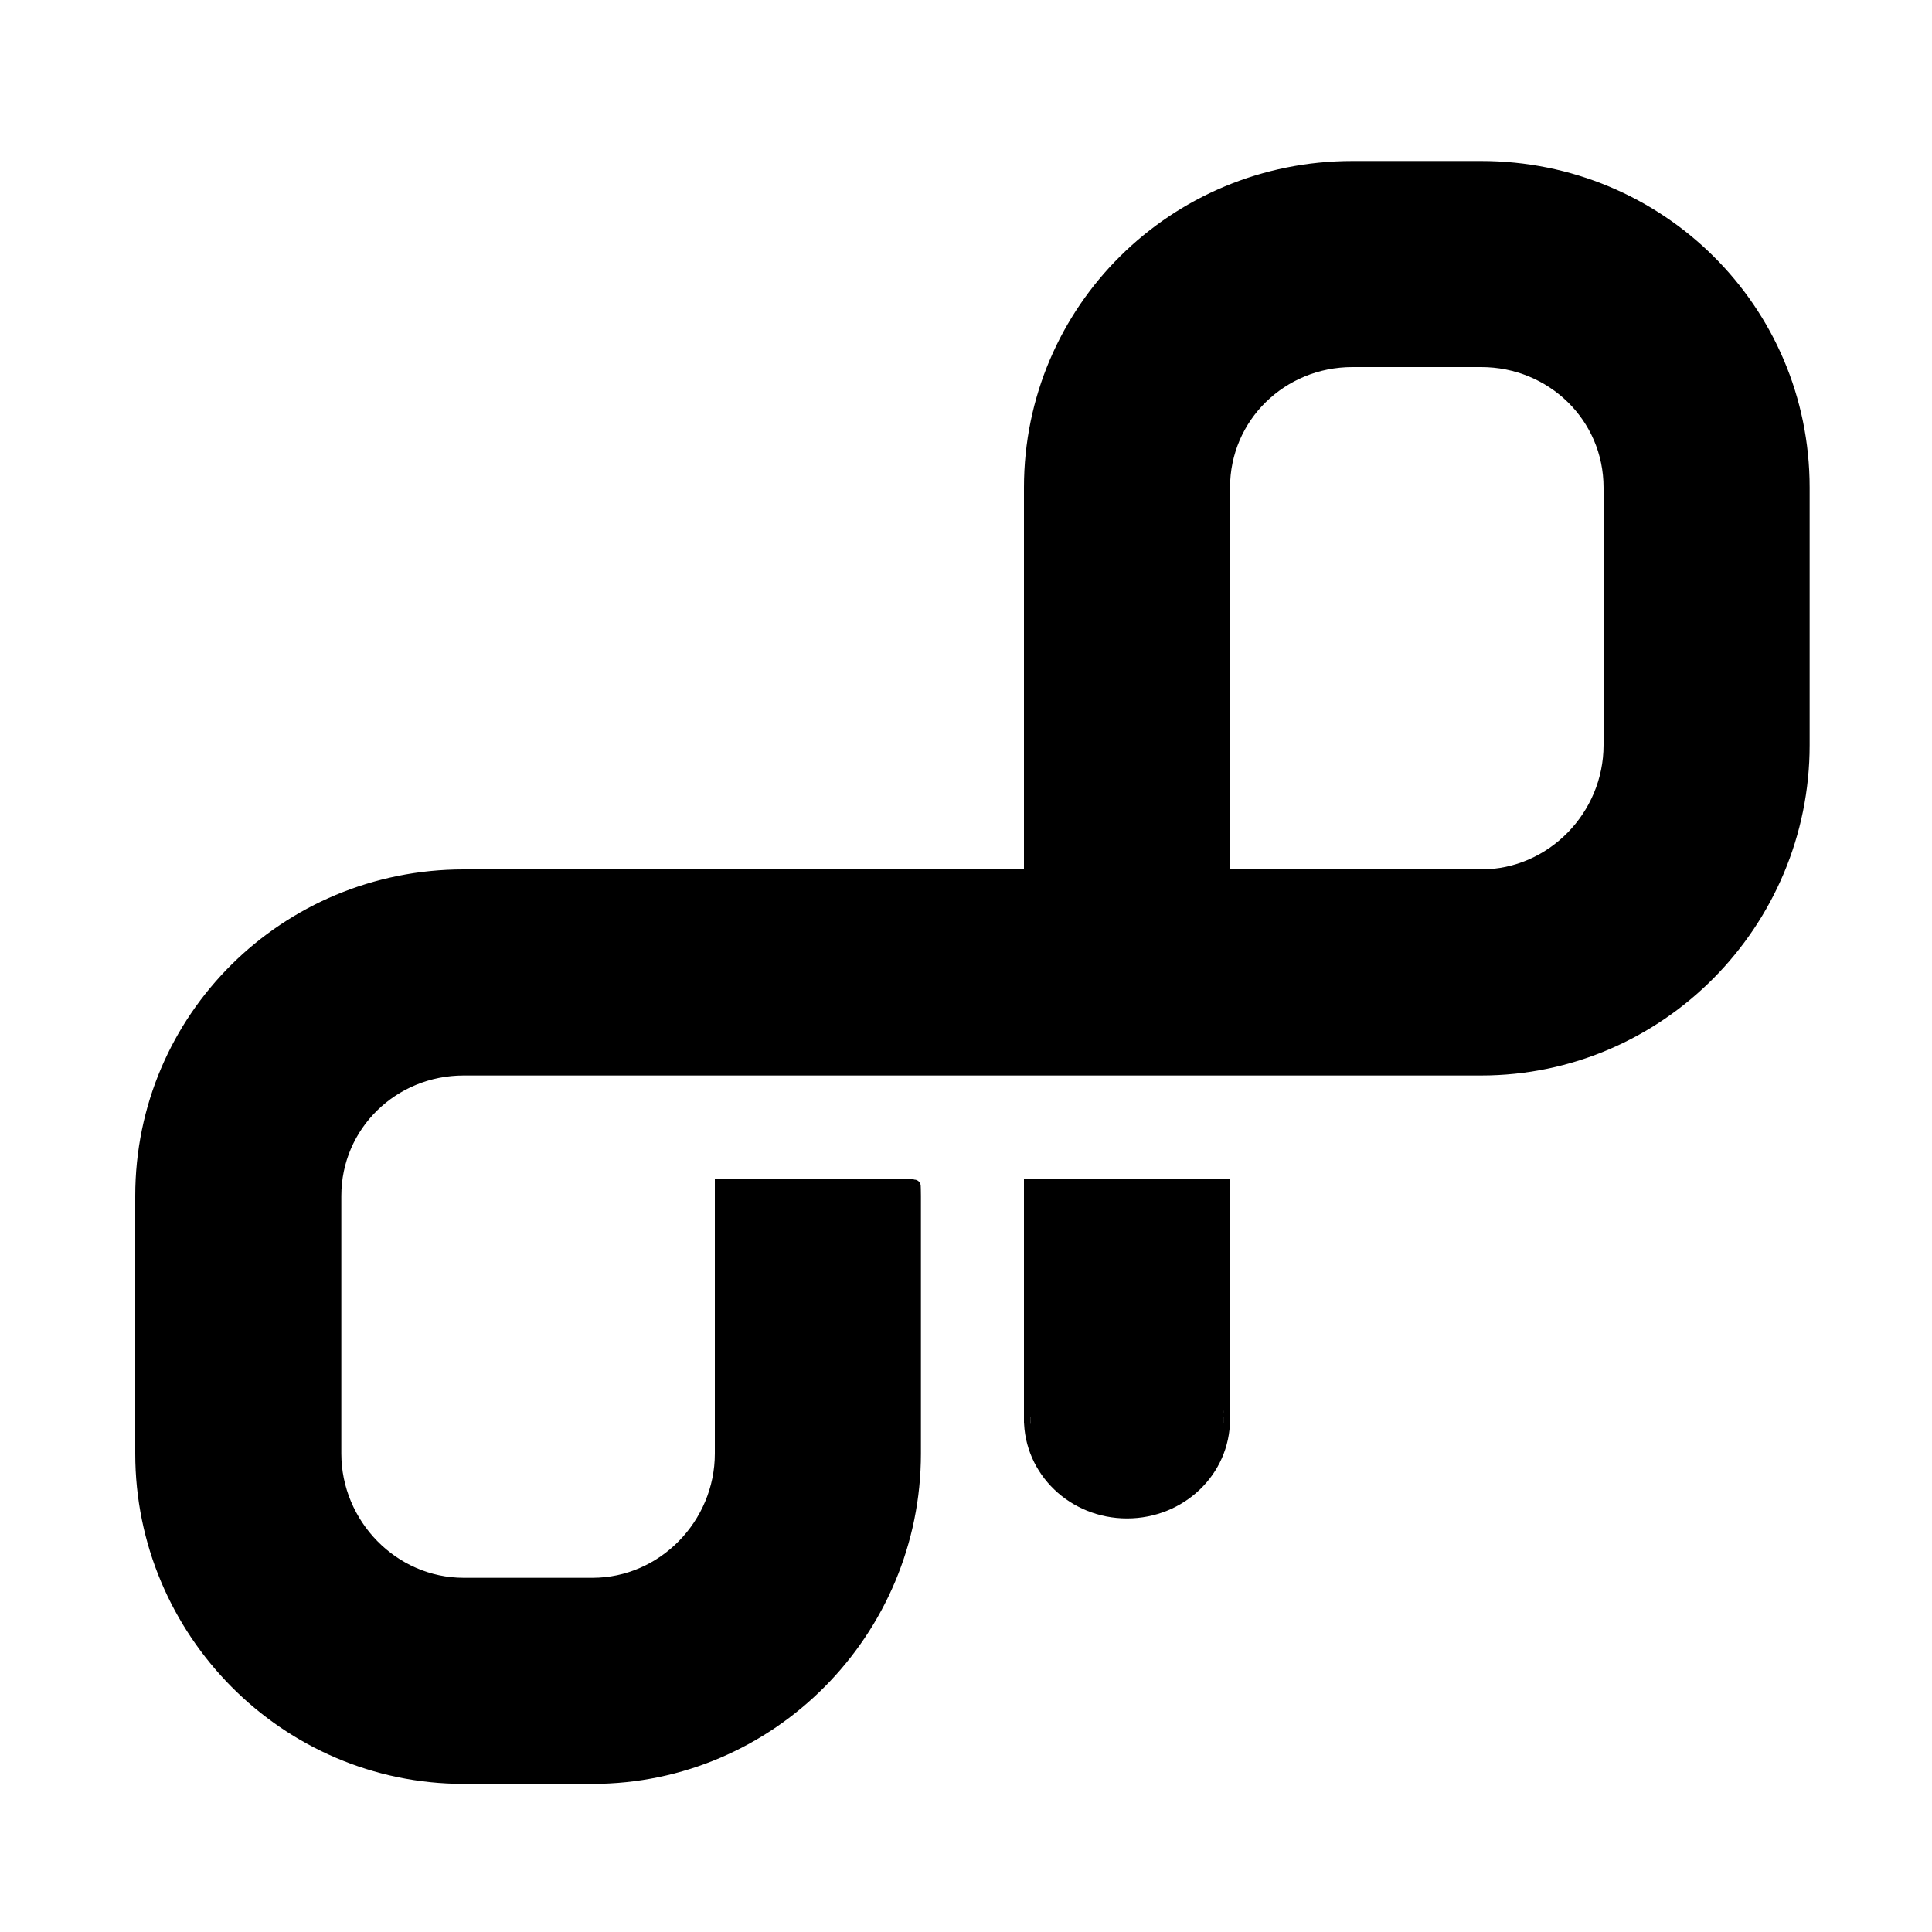
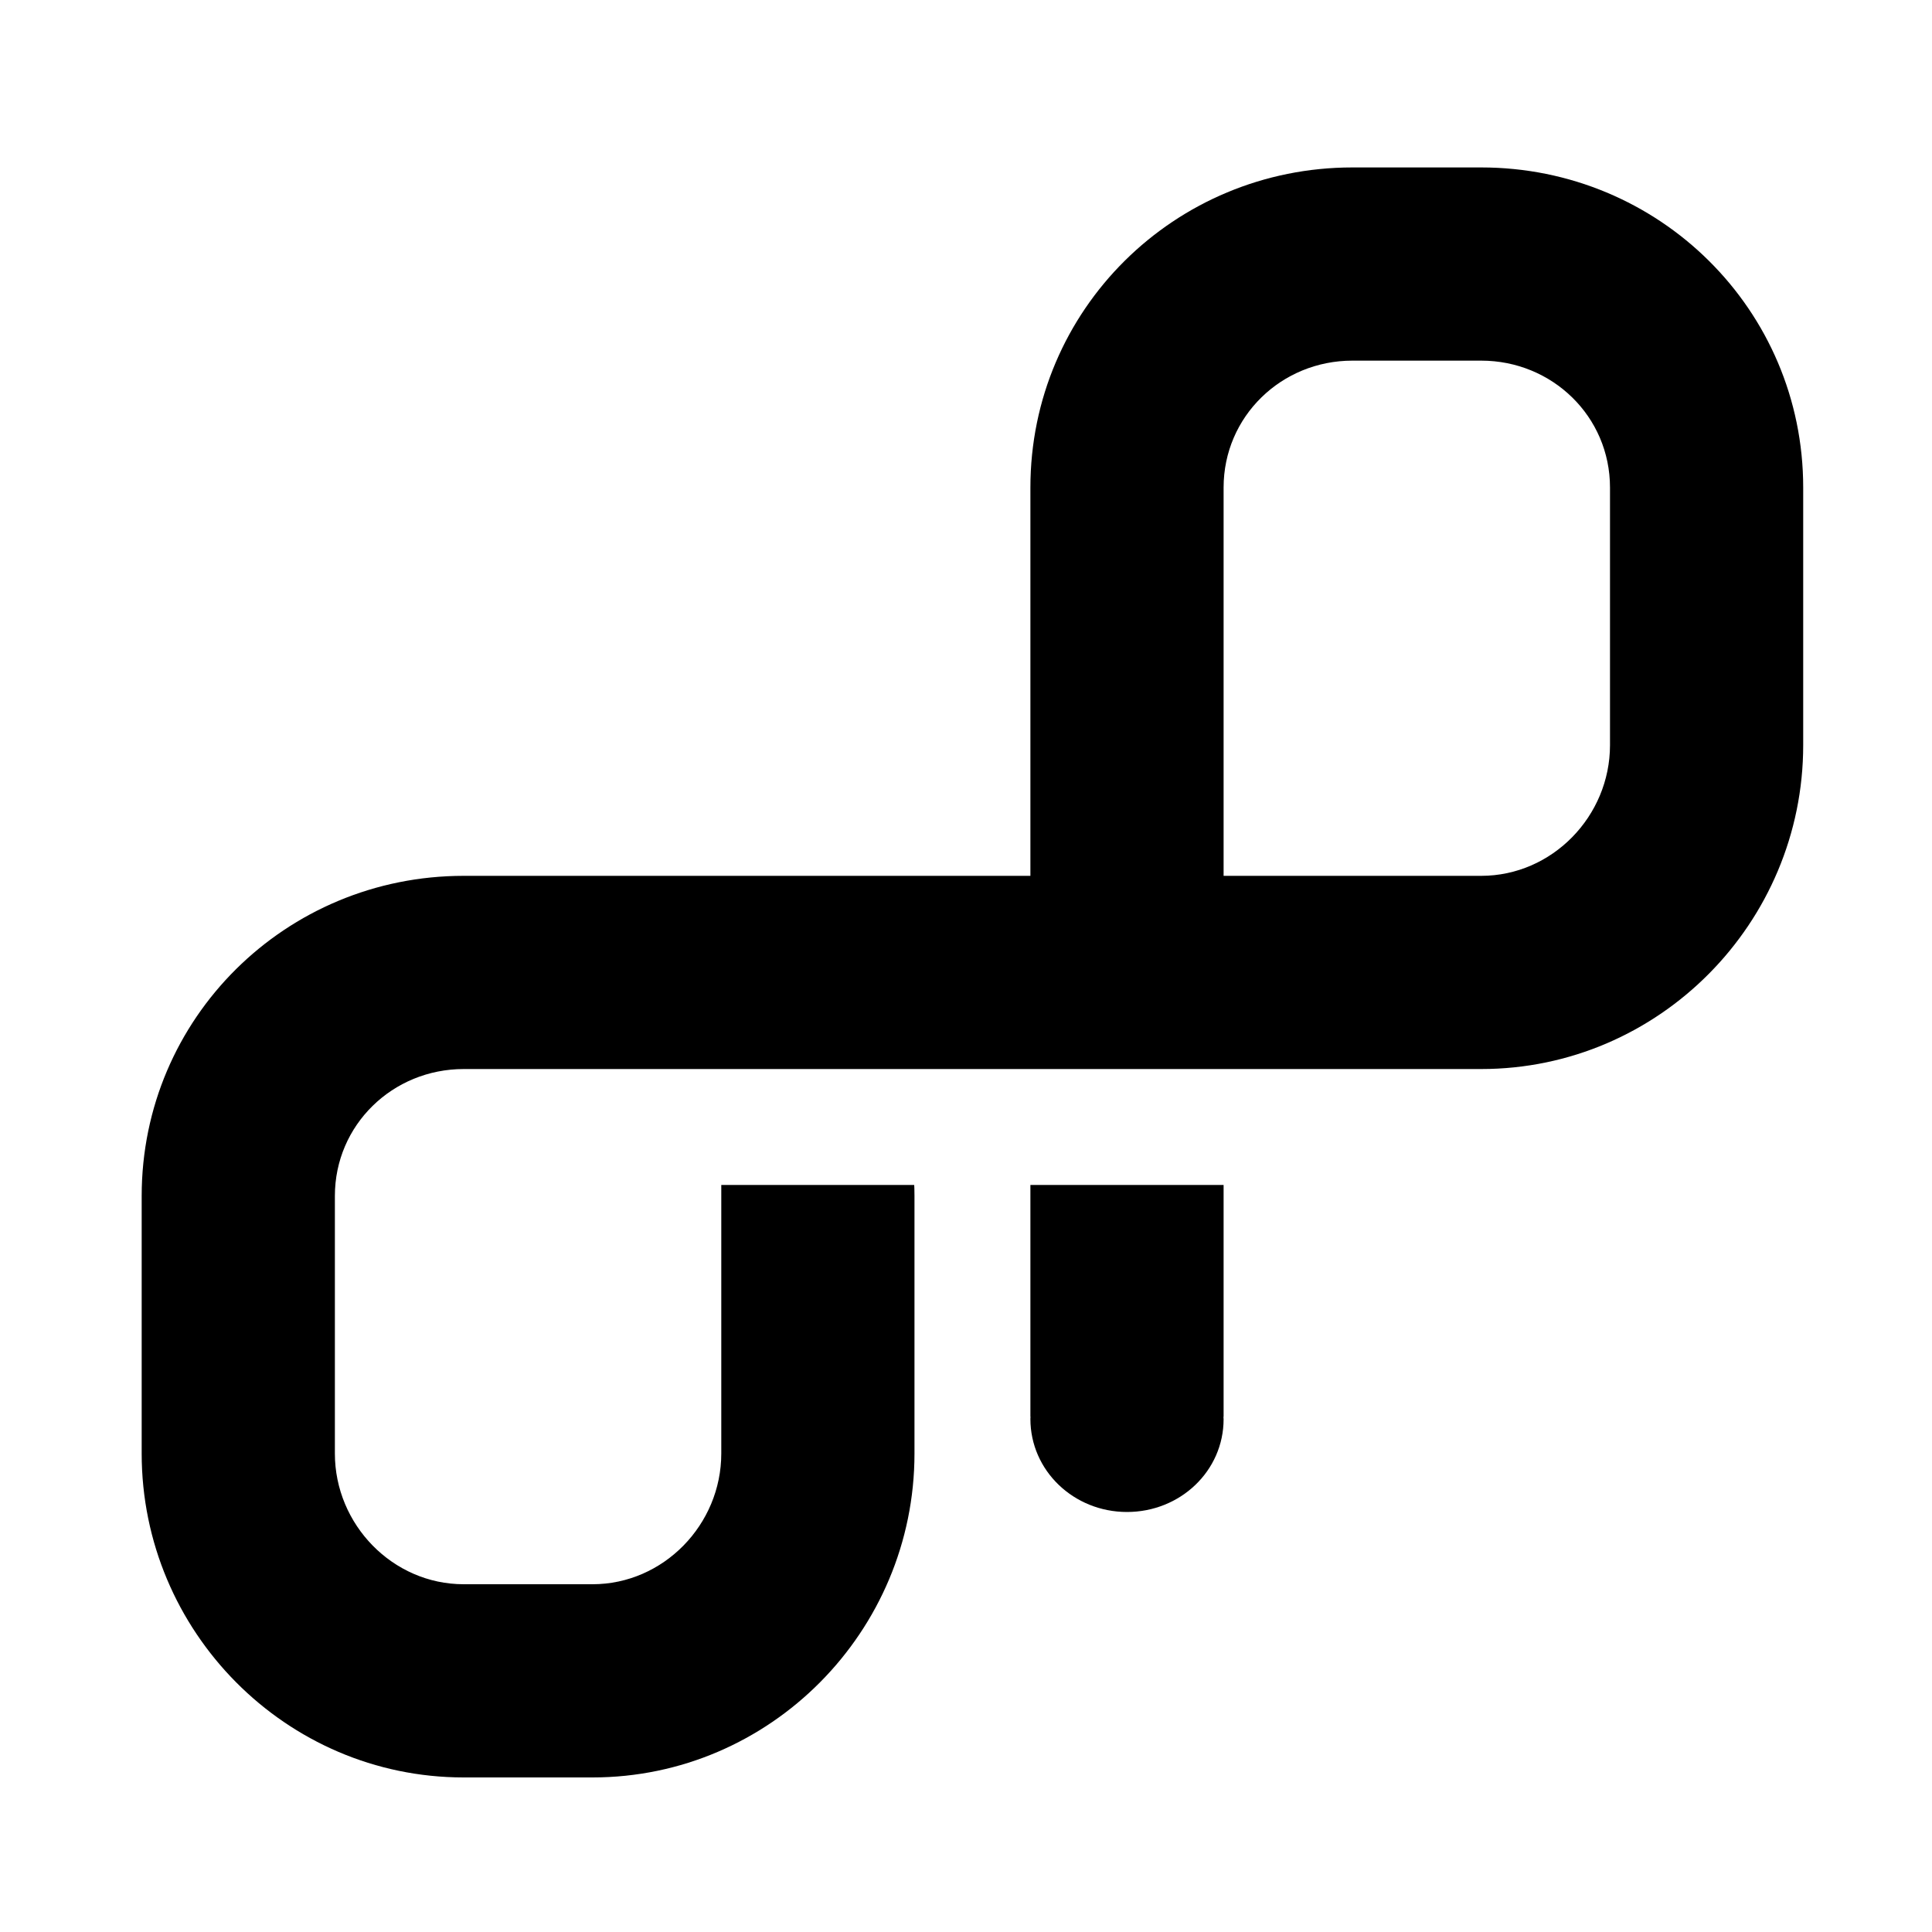
- <svg xmlns="http://www.w3.org/2000/svg" width="150" height="150" version="1.1">
-   <path stroke="#000000" fill="#000000" d="m 80,110 h 0.013 C 80.01,110 80,110.086 80,110.166 c 0,4.01 3.357,7.224 7.5,7.224 4.143,0 7.5,-3.194 7.5,-7.204 C 95,110.104 94.99,110 94.987,110 H 95 V 92 H 80 Z" />
-   <path stroke="#000000" fill="#000000" d="M 115,13 H 105 C 91.193,13 80,24.045 80,37.853 v 11 9 V 68 H 46 45 36 C 22.193,68 11,79.046 11,92.853 v 20 C 11,126.659 22.193,138 36,138 h 10 c 13.807,0 25,-11.341 25,-25.147 v -20 C 71,92.518 70.988,92 70.975,92 H 56 v 0.853 7 13 C 56,118.366 51.514,123 46,123 H 36 c -5.514,0 -10,-4.634 -10,-10.147 v -20 C 26,87.339 30.486,83 36,83 h 8 1 1 22.914 2.086 34 7 3 c 13.807,0 25,-11.341 25,-25.147 v -20 C 140,24.045 128.807,13 115,13 Z m 10,44.853 C 125,63.367 120.514,68 115,68 h -3 -3 -4 -10 v -10.147 -9 -1 -10 C 95,32.338 99.486,28 105,28 h 10 c 5.514,0 10,4.338 10,9.853 z" />
+ <svg xmlns="http://www.w3.org/2000/svg" width="150" height="150" viewBox="0 0 150 150" version="1.1" fill="#000000">
+   <path d="m 80,110 h 0.013 C 80.01,110 80,110.086 80,110.166 c 0,4.01 3.357,7.224 7.5,7.224 4.143,0 7.5,-3.194 7.5,-7.204 C 95,110.104 94.99,110 94.987,110 H 95 V 92 H 80 Z" />
+   <path d="M 115,13 H 105 C 91.193,13 80,24.045 80,37.853 v 11 9 V 68 H 46 45 36 C 22.193,68 11,79.046 11,92.853 v 20 C 11,126.659 22.193,138 36,138 h 10 c 13.807,0 25,-11.341 25,-25.147 v -20 C 71,92.518 70.988,92 70.975,92 H 56 v 0.853 7 13 C 56,118.366 51.514,123 46,123 H 36 c -5.514,0 -10,-4.634 -10,-10.147 v -20 C 26,87.339 30.486,83 36,83 h 8 1 1 22.914 2.086 34 7 3 c 13.807,0 25,-11.341 25,-25.147 v -20 C 140,24.045 128.807,13 115,13 Z m 10,44.853 C 125,63.367 120.514,68 115,68 h -3 -3 -4 -10 v -10.147 -9 -1 -10 C 95,32.338 99.486,28 105,28 h 10 c 5.514,0 10,4.338 10,9.853 z" />
</svg>
